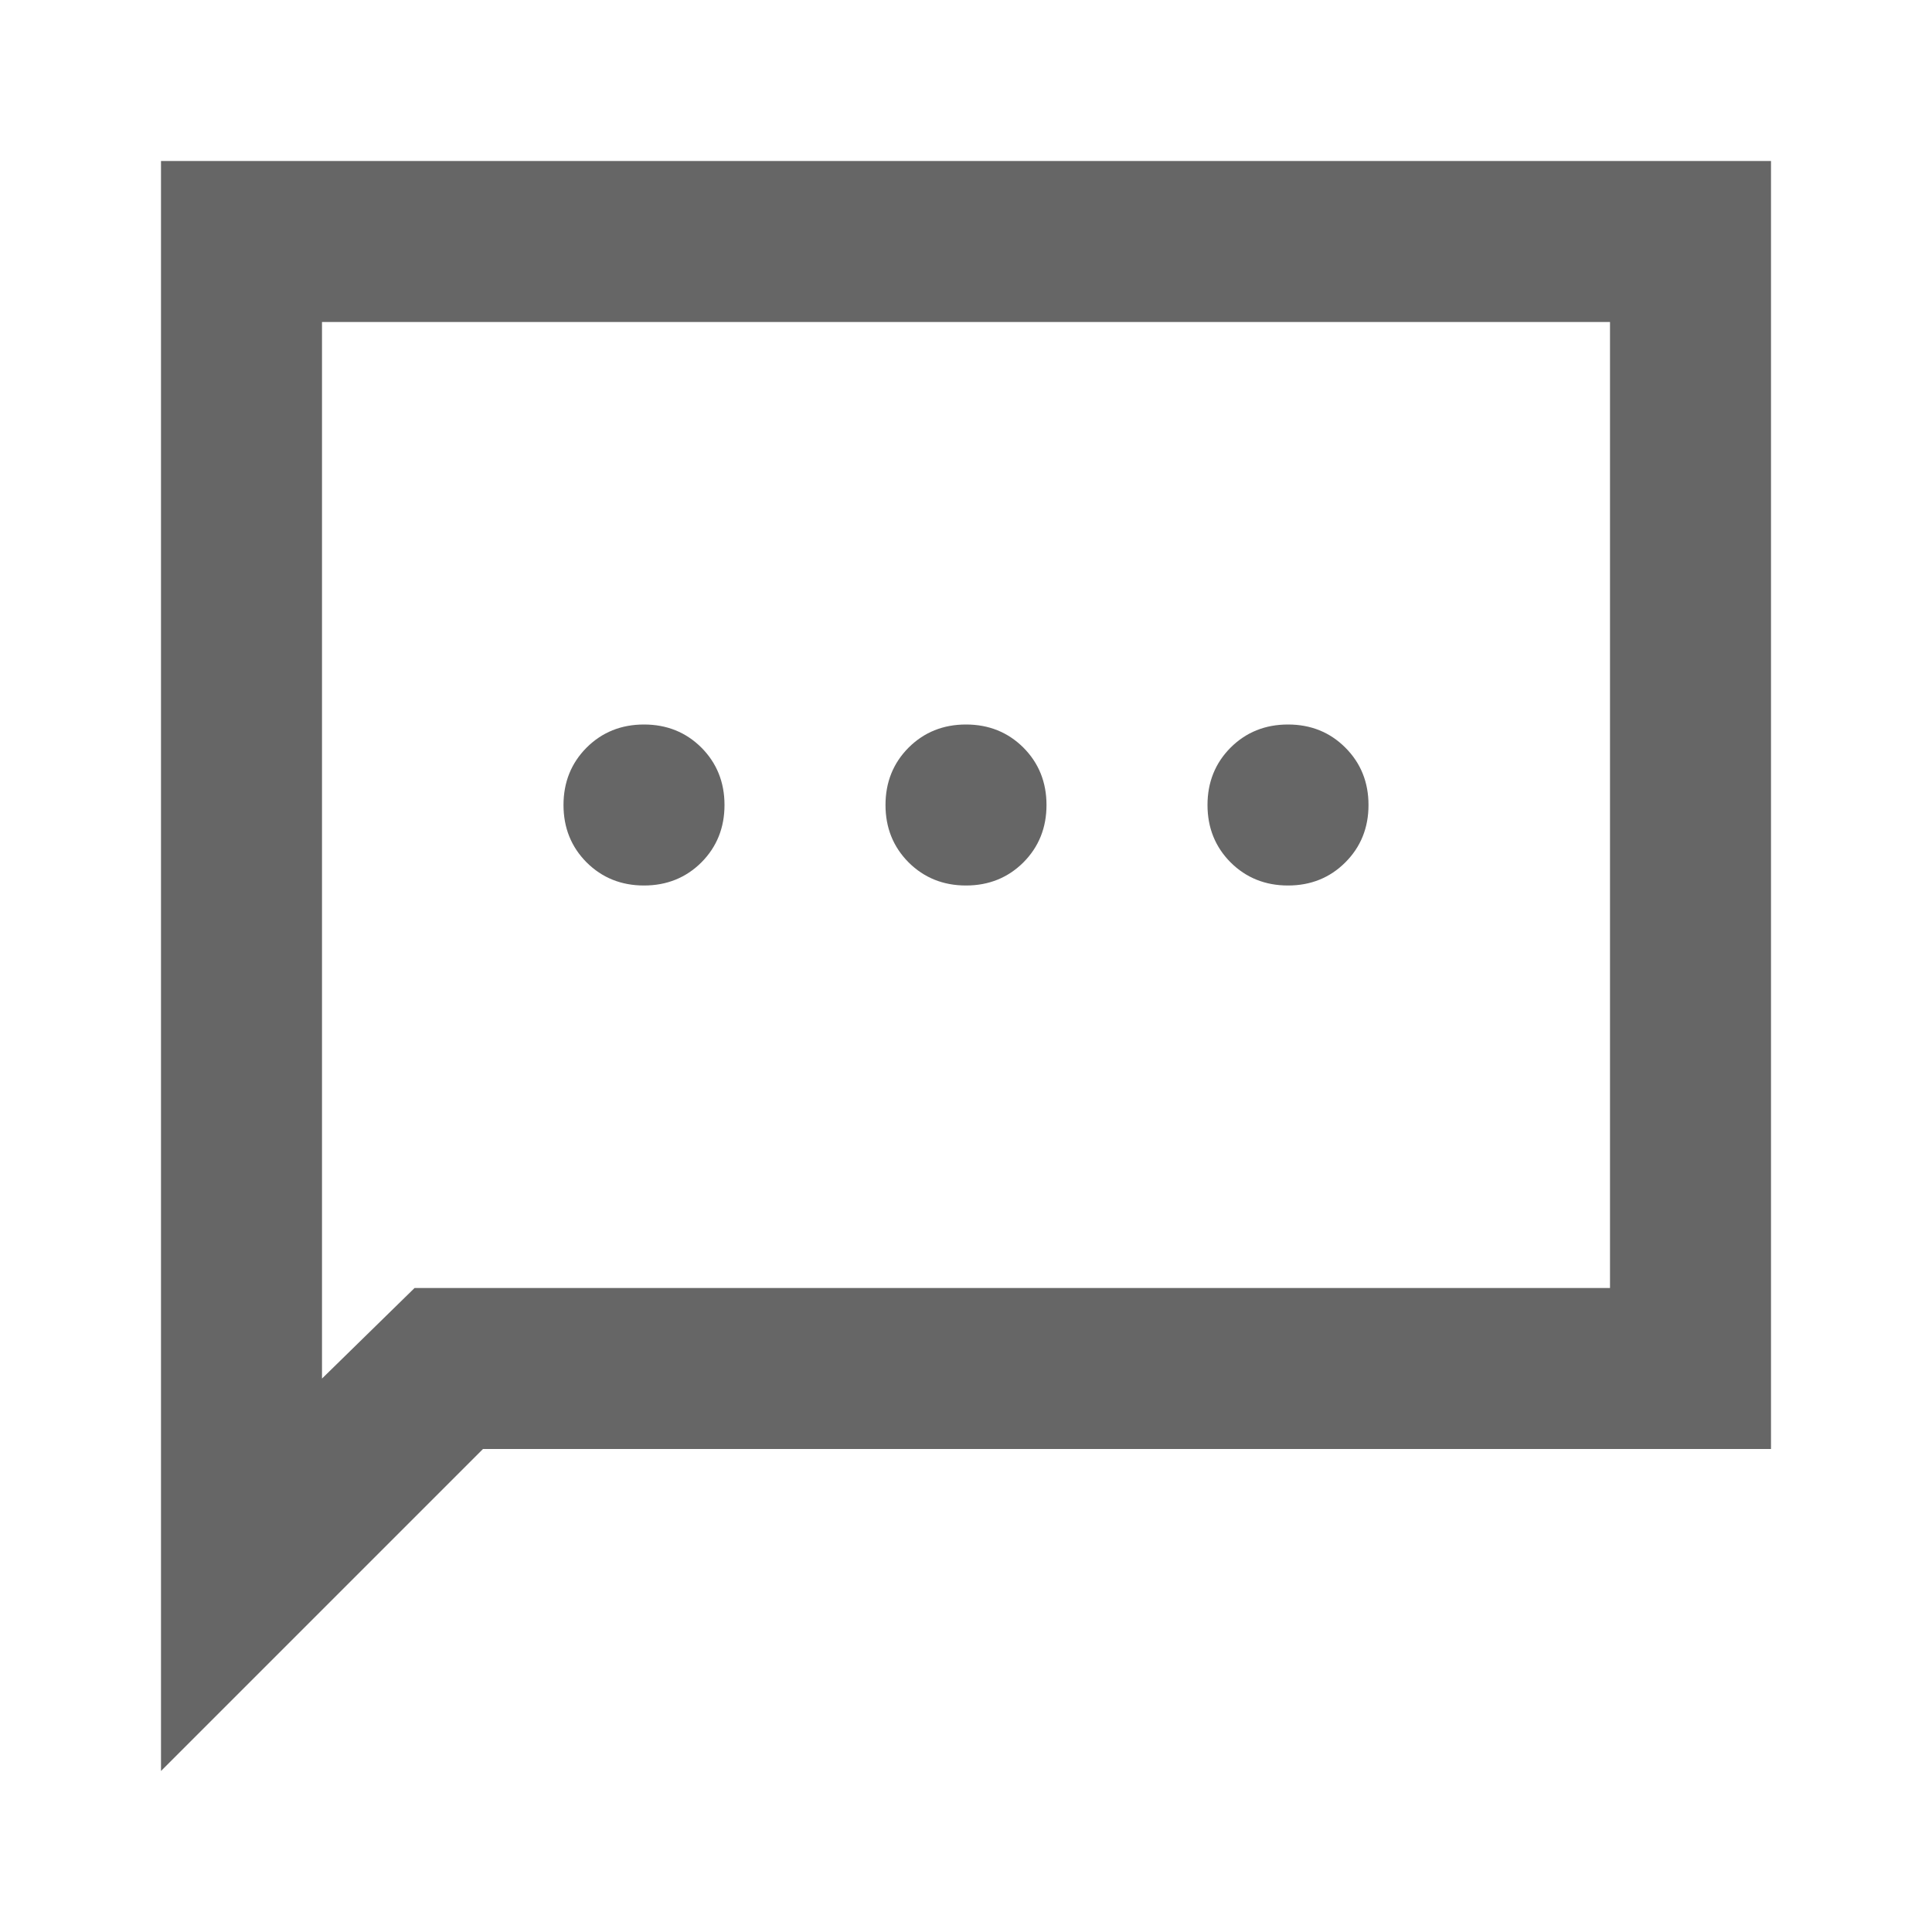
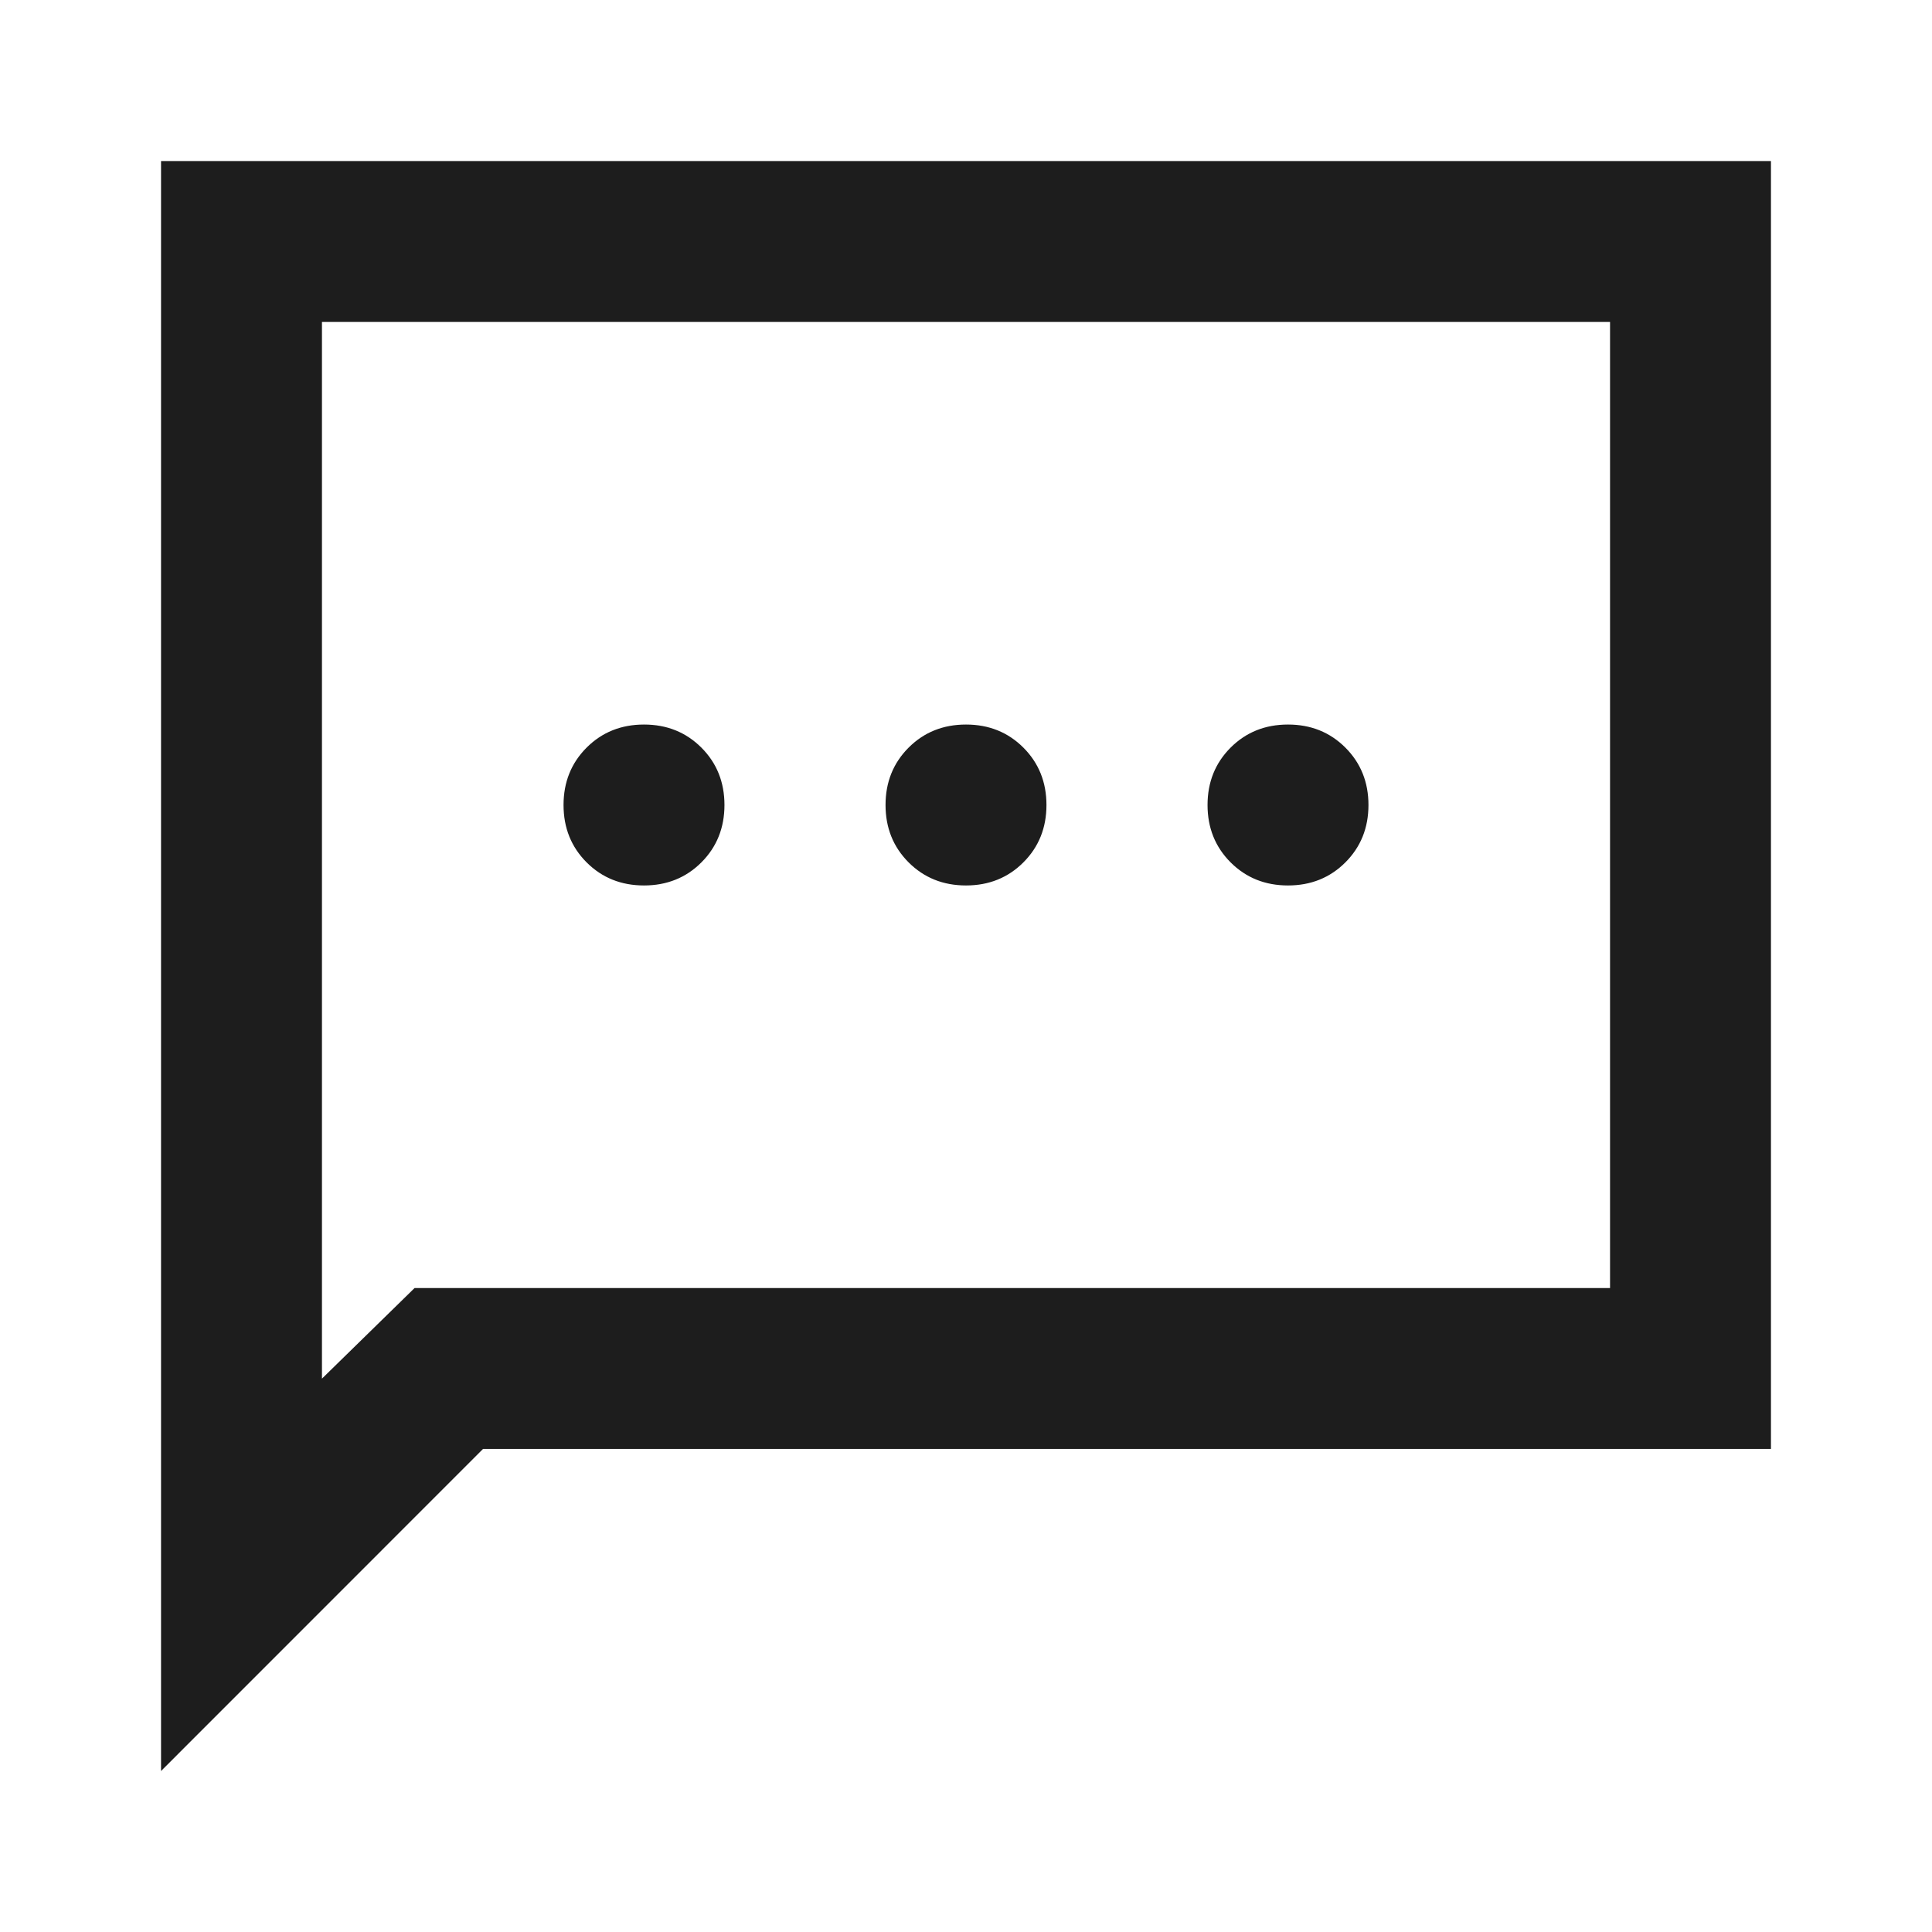
<svg xmlns="http://www.w3.org/2000/svg" width="24" height="24" viewBox="0 0 24 24" fill="none">
-   <mask id="mask0_2_147" style="mask-type:alpha" maskUnits="userSpaceOnUse" x="0" y="0" width="24" height="24">
-     <rect width="24" height="24" fill="#D9D9D9" />
+   <mask id="mask0_1_177" style="mask-type:alpha" maskUnits="userSpaceOnUse" x="0" y="0" width="24" height="24">
+     <rect x="0.5" y="0.5" width="23" height="23" fill="#D9D9D9" stroke="#1D1D1D" />
  </mask>
-   <g mask="url(#mask0_2_147)">
-     <path d="M8 11C8.283 11 8.521 10.904 8.713 10.713C8.904 10.521 9 10.283 9 10C9 9.717 8.904 9.479 8.713 9.287C8.521 9.096 8.283 9 8 9C7.717 9 7.479 9.096 7.287 9.287C7.096 9.479 7 9.717 7 10C7 10.283 7.096 10.521 7.287 10.713C7.479 10.904 7.717 11 8 11ZM12 11C12.283 11 12.521 10.904 12.713 10.713C12.904 10.521 13 10.283 13 10C13 9.717 12.904 9.479 12.713 9.287C12.521 9.096 12.283 9 12 9C11.717 9 11.479 9.096 11.287 9.287C11.096 9.479 11 9.717 11 10C11 10.283 11.096 10.521 11.287 10.713C11.479 10.904 11.717 11 12 11ZM16 11C16.283 11 16.521 10.904 16.712 10.713C16.904 10.521 17 10.283 17 10C17 9.717 16.904 9.479 16.712 9.287C16.521 9.096 16.283 9 16 9C15.717 9 15.479 9.096 15.287 9.287C15.096 9.479 15 9.717 15 10C15 10.283 15.096 10.521 15.287 10.713C15.479 10.904 15.717 11 16 11ZM2 22V2H22V18H6L2 22ZM5.15 16H20V4H4V17.125L5.15 16Z" fill="#666666" />
+   <g mask="url(#mask0_1_177)">
+     <path d="M21.987 2.013V17.987H6V17.982L2.013 21.97V2.013H21.987ZM3.987 17.154L4.009 17.134L5.155 16.013H20.013V3.987H3.987V17.154ZM8 9.013C8.28 9.013 8.515 9.107 8.704 9.296C8.893 9.485 8.987 9.72 8.987 10C8.987 10.28 8.893 10.515 8.704 10.704C8.515 10.893 8.28 10.987 8 10.987C7.72 10.987 7.485 10.893 7.296 10.704C7.107 10.515 7.013 10.28 7.013 10C7.013 9.72 7.107 9.485 7.296 9.296C7.485 9.107 7.72 9.013 8 9.013ZM12 9.013C12.28 9.013 12.515 9.107 12.704 9.296C12.893 9.485 12.987 9.72 12.987 10C12.987 10.28 12.893 10.515 12.704 10.704C12.515 10.893 12.28 10.987 12 10.987C11.72 10.987 11.485 10.893 11.296 10.704C11.107 10.515 11.013 10.28 11.013 10C11.013 9.72 11.107 9.485 11.296 9.296C11.485 9.107 11.72 9.013 12 9.013ZM16 9.013C16.28 9.013 16.515 9.107 16.704 9.296C16.893 9.485 16.987 9.72 16.987 10C16.987 10.28 16.893 10.515 16.704 10.704C16.515 10.893 16.28 10.987 16 10.987C15.72 10.987 15.485 10.893 15.296 10.704C15.107 10.515 15.013 10.28 15.013 10C15.013 9.72 15.107 9.485 15.296 9.296C15.485 9.107 15.72 9.013 16 9.013Z" fill="#1D1D1D" stroke="#1D1D1D" stroke-width="0.025" />
  </g>
</svg>
